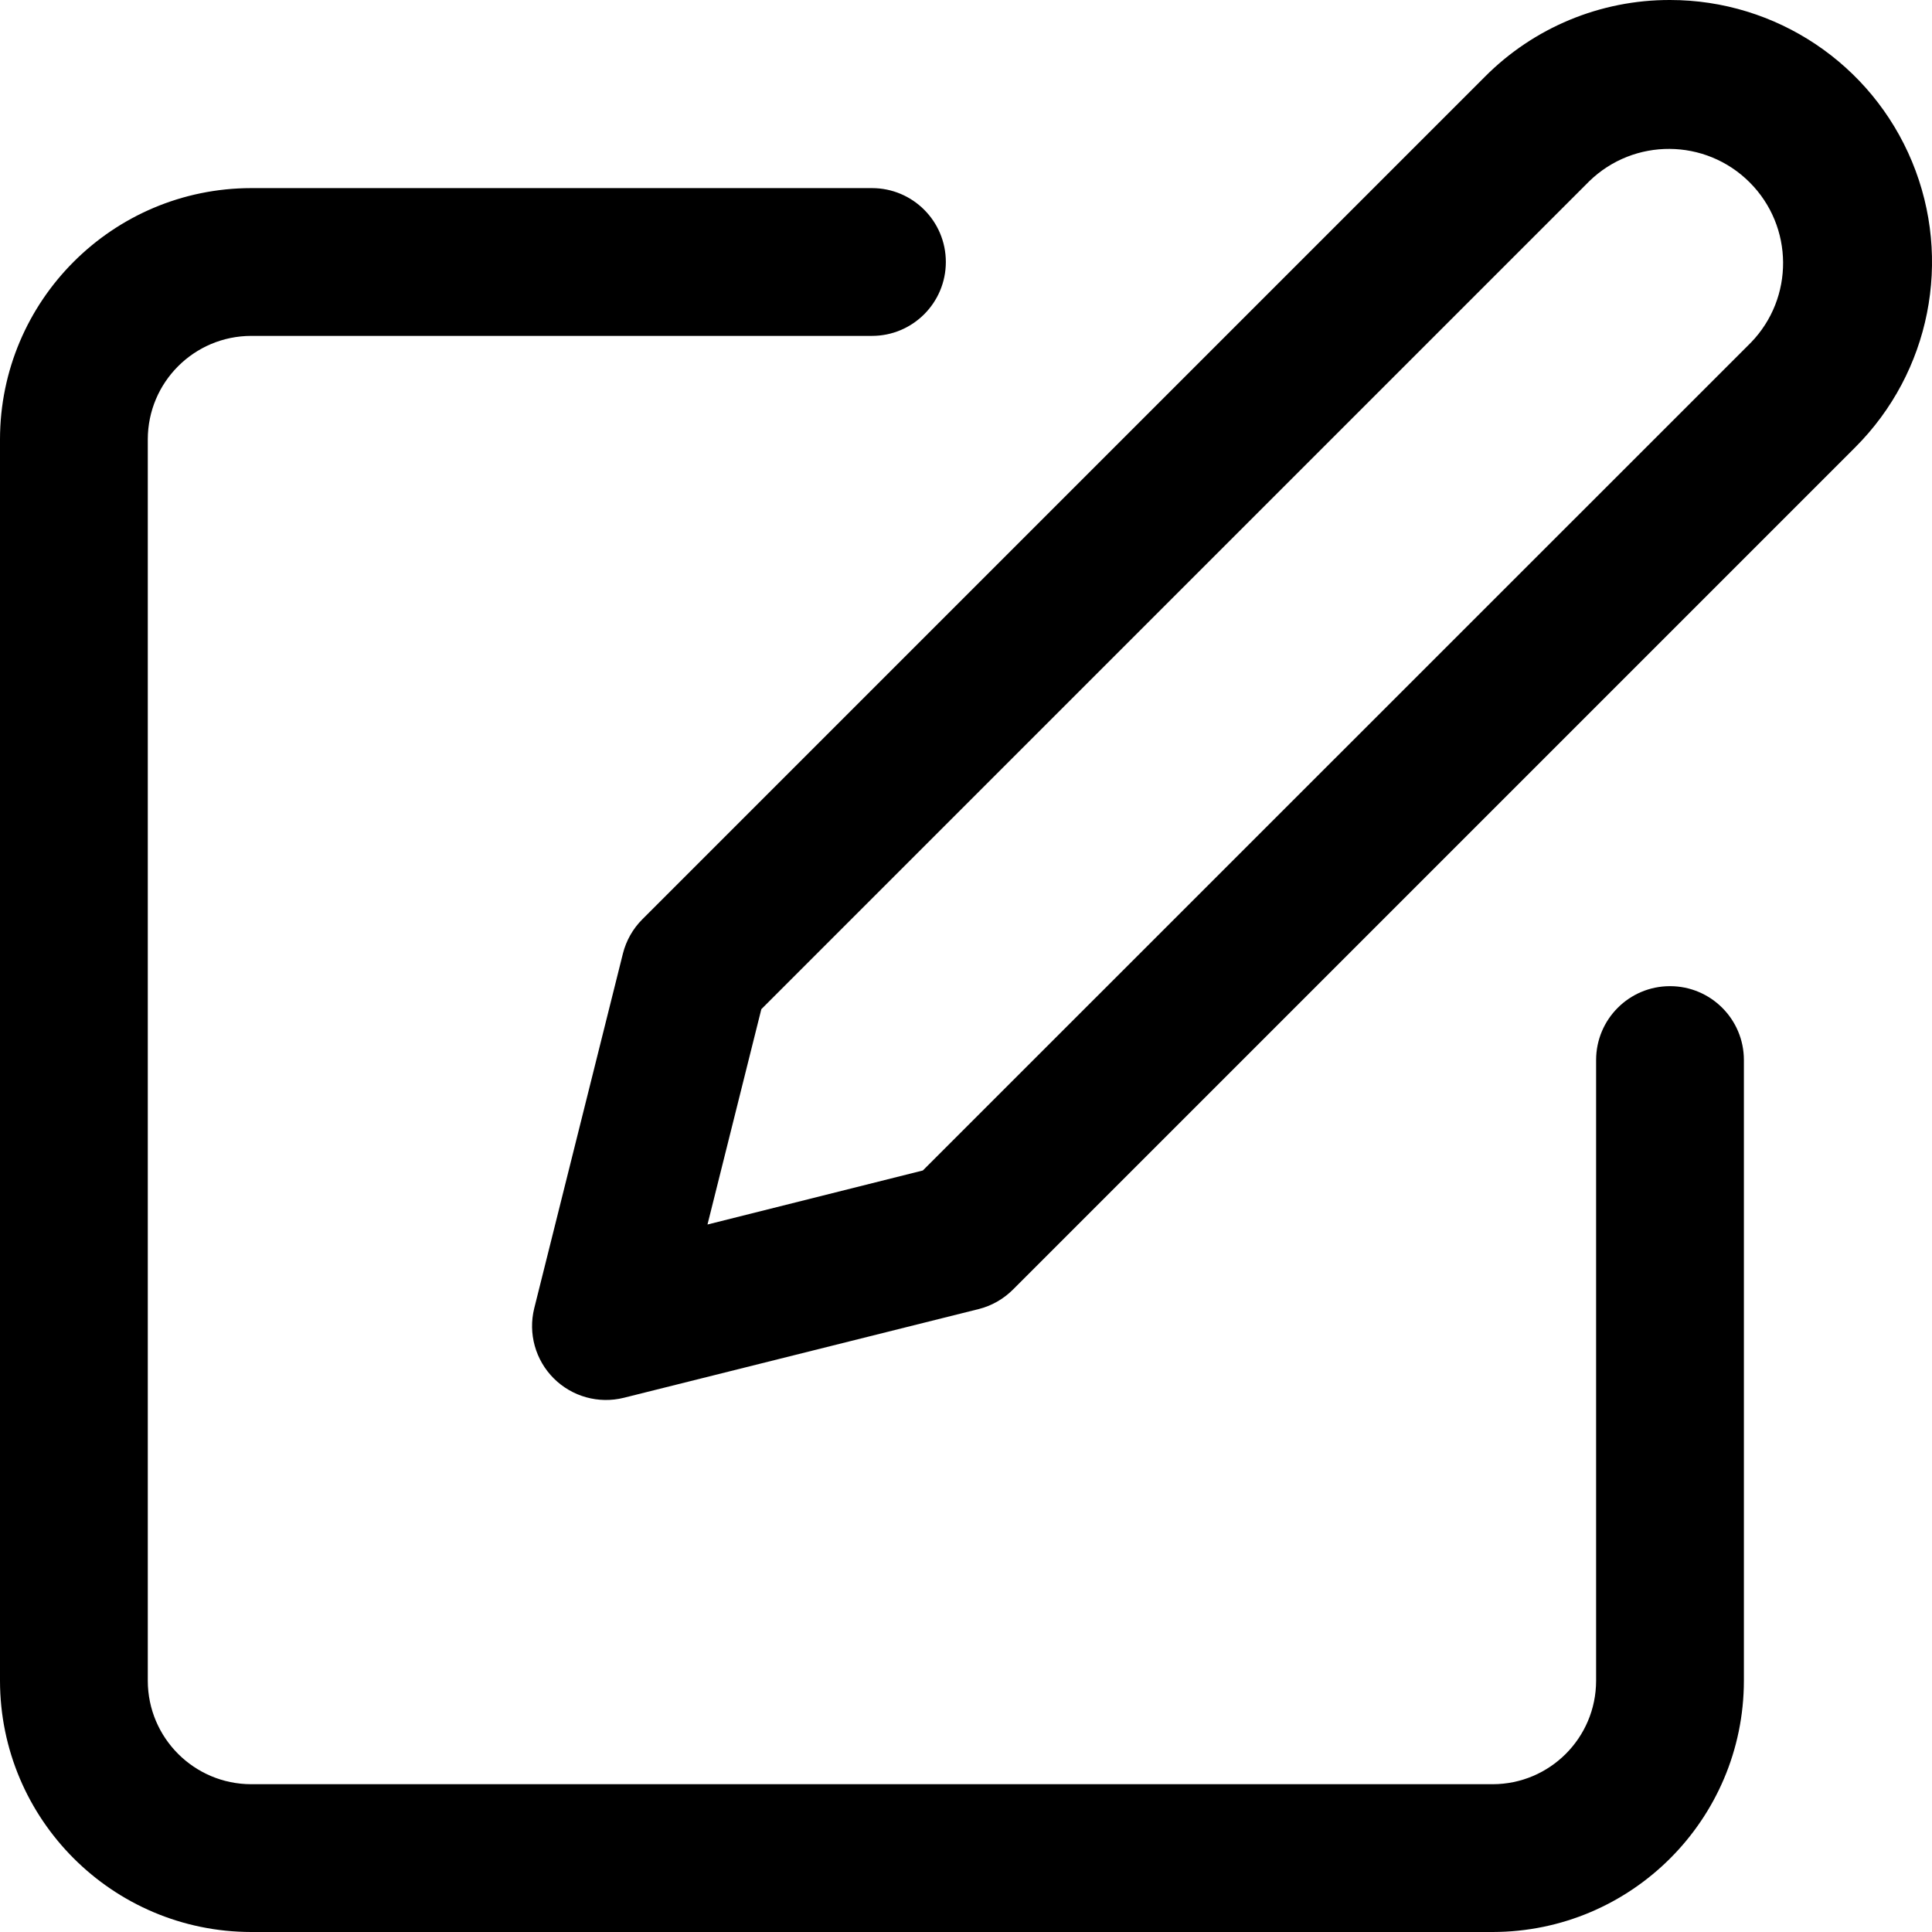
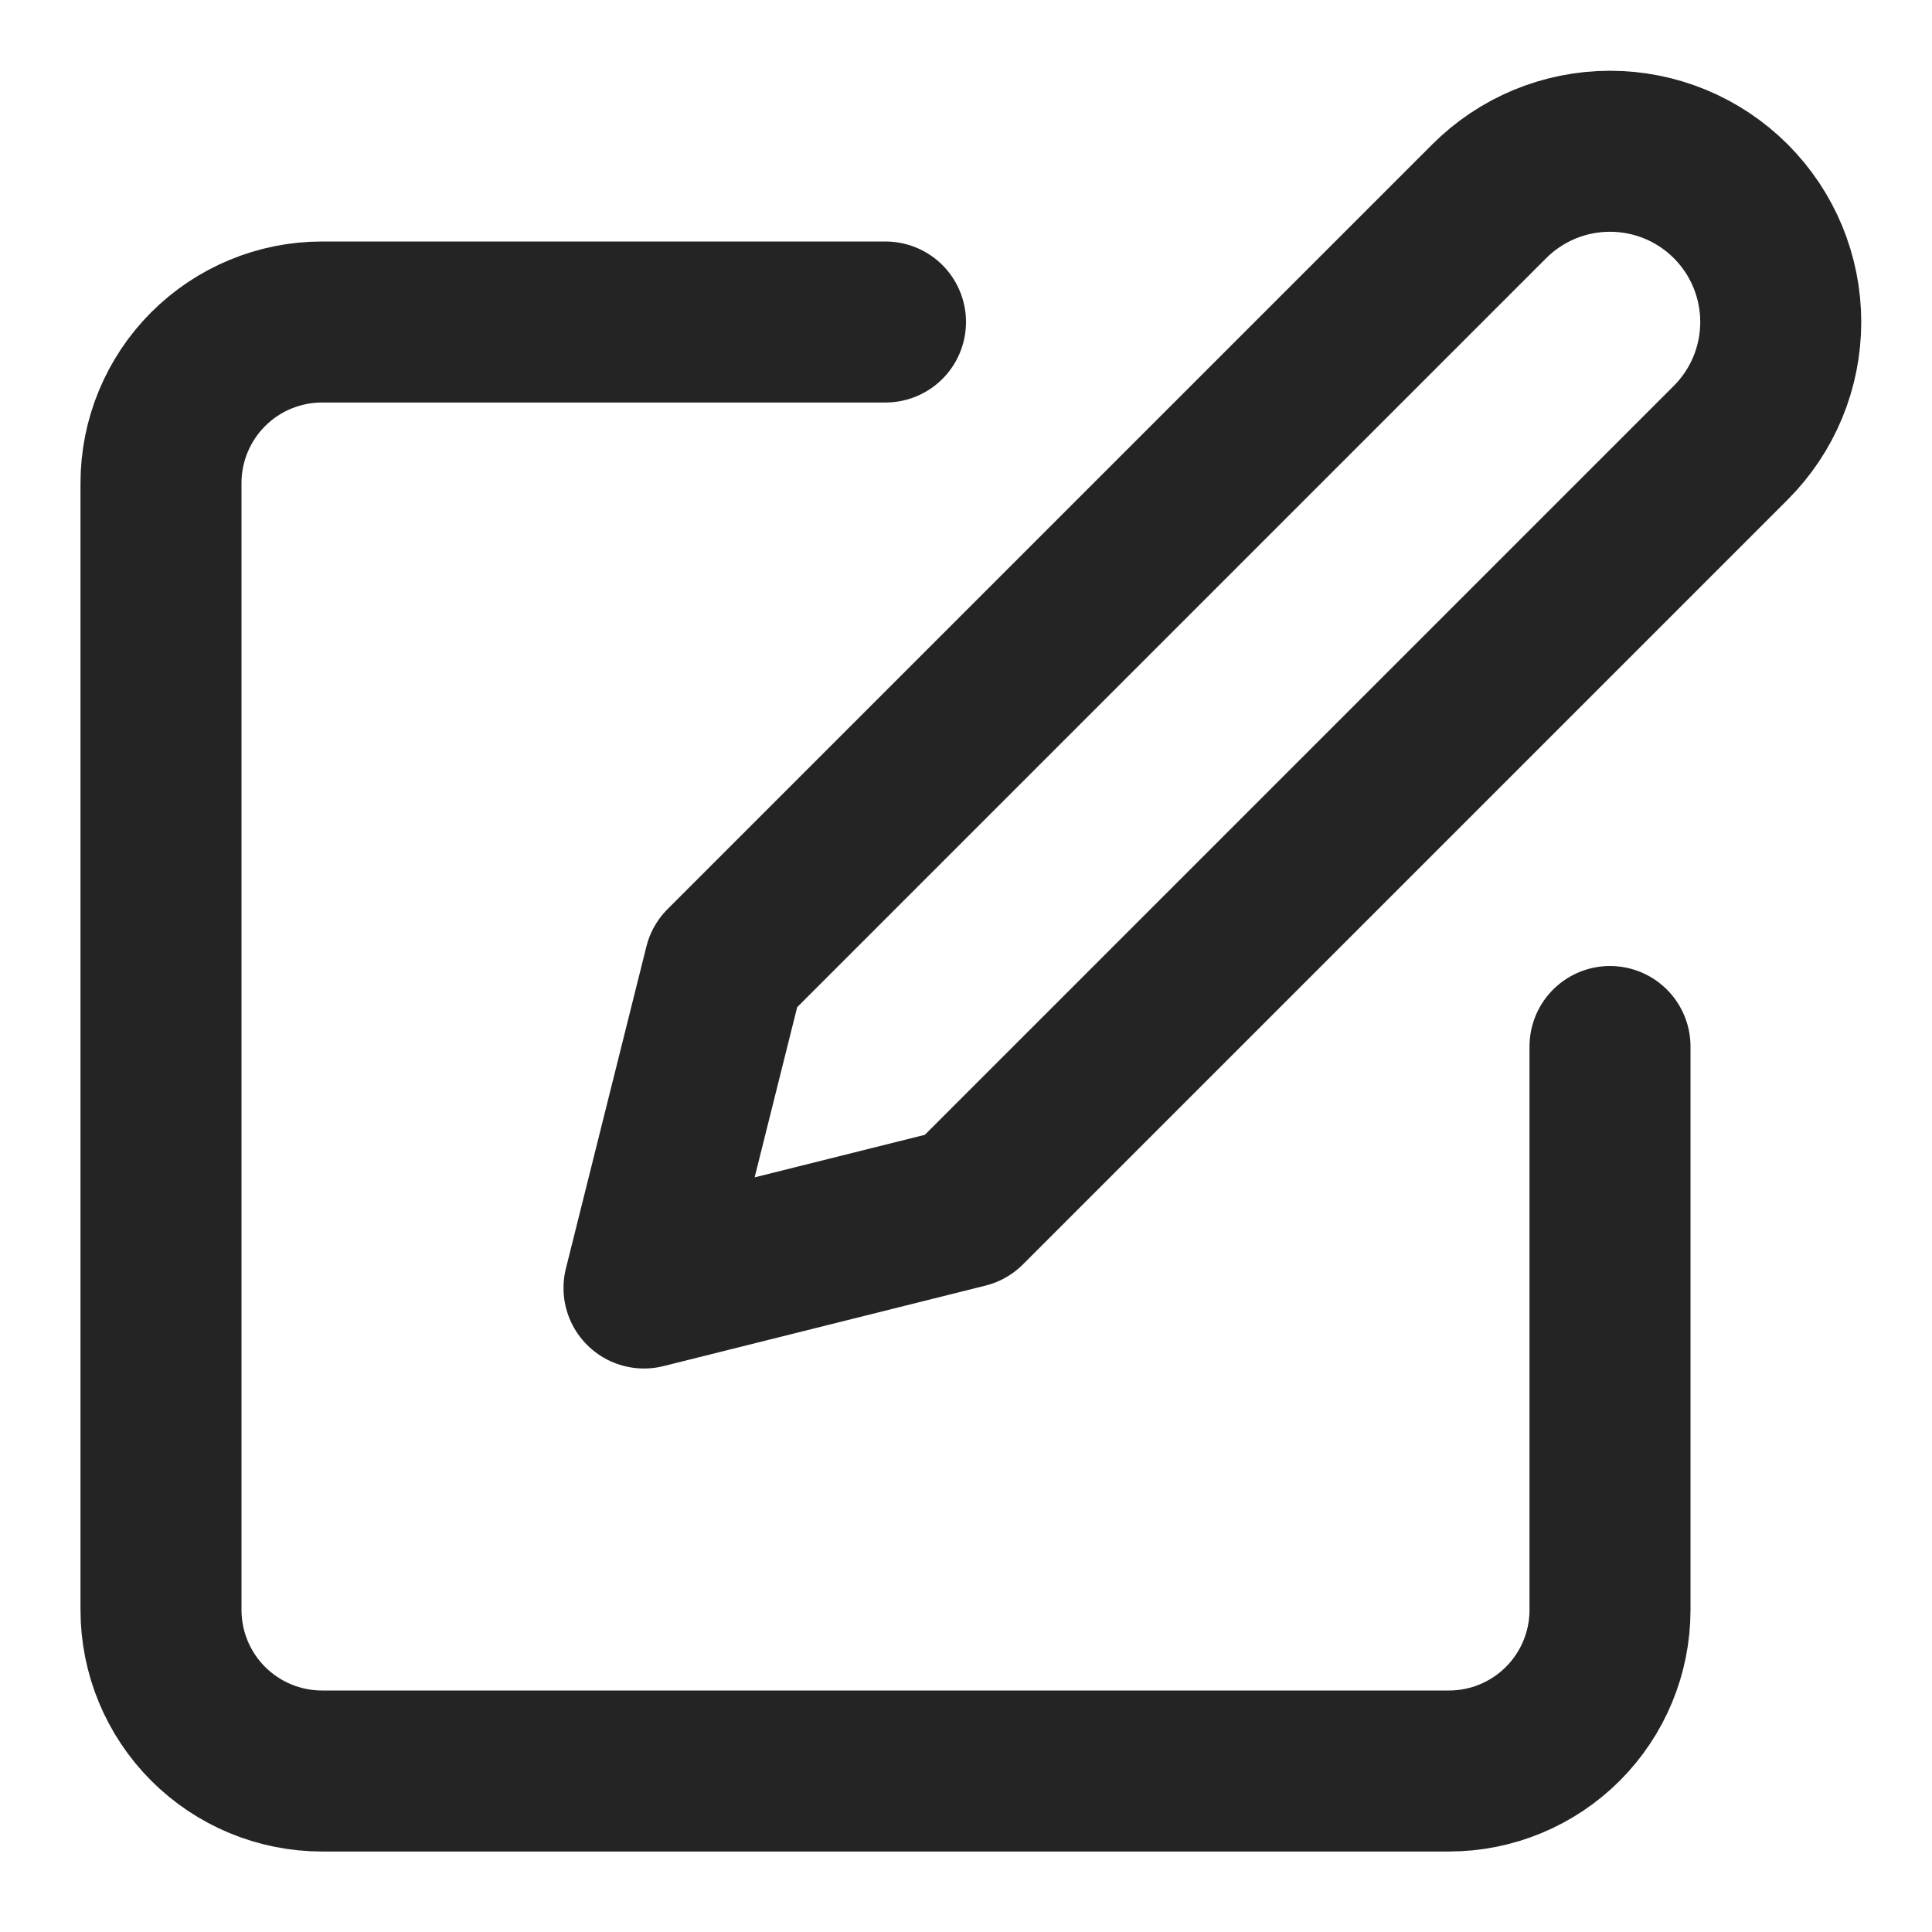
- <svg xmlns="http://www.w3.org/2000/svg" width="32.68" height="32.682" viewBox="0 0 32.68 32.682">
-   <g transform="translate(-1.75 -1.568)">
-     <path d="M27,34.25H6A4.255,4.255,0,0,1,1.75,30V9A4.255,4.255,0,0,1,6,4.75H16.5a1.25,1.25,0,0,1,0,2.5H6A1.752,1.752,0,0,0,4.25,9V30A1.752,1.752,0,0,0,6,31.75H27A1.752,1.752,0,0,0,28.75,30V19.5a1.25,1.25,0,0,1,2.5,0V30A4.255,4.255,0,0,1,27,34.25Z" />
-     <path d="M30,1.568a4.432,4.432,0,0,1,3.134,7.566l-14.25,14.25a1.25,1.25,0,0,1-.581.329l-6,1.5A1.25,1.25,0,0,1,10.787,23.7l1.5-6a1.25,1.25,0,0,1,.329-.581l14.25-14.25A4.4,4.4,0,0,1,30,1.568Zm-12.639,19.8L31.366,7.366a1.932,1.932,0,0,0-2.732-2.732L14.629,18.639l-.911,3.643Z" />
-   </g>
+ <svg xmlns="http://www.w3.org/2000/svg" width="24" height="24" viewBox="0 0 24 24" fill="none">
+   <path d="M11 4H4C3.47 4 2.961 4.211 2.586 4.586C2.211 4.961 2 5.47 2 6V20C2 20.53 2.211 21.039 2.586 21.414C2.961 21.789 3.47 22 4 22H18C18.53 22 19.039 21.789 19.414 21.414C19.789 21.039 20 20.53 20 20V13" stroke="#242424" stroke-width="2" stroke-linecap="round" stroke-linejoin="round" />
+   <path d="M18.5 2.5C18.898 2.102 19.437 1.879 20 1.879C20.563 1.879 21.102 2.102 21.5 2.5C21.898 2.898 22.121 3.437 22.121 4C22.121 4.563 21.898 5.102 21.5 5.5L12 15L8 16L9 12L18.5 2.5Z" stroke="#242424" stroke-width="2" stroke-linecap="round" stroke-linejoin="round" />
</svg>
